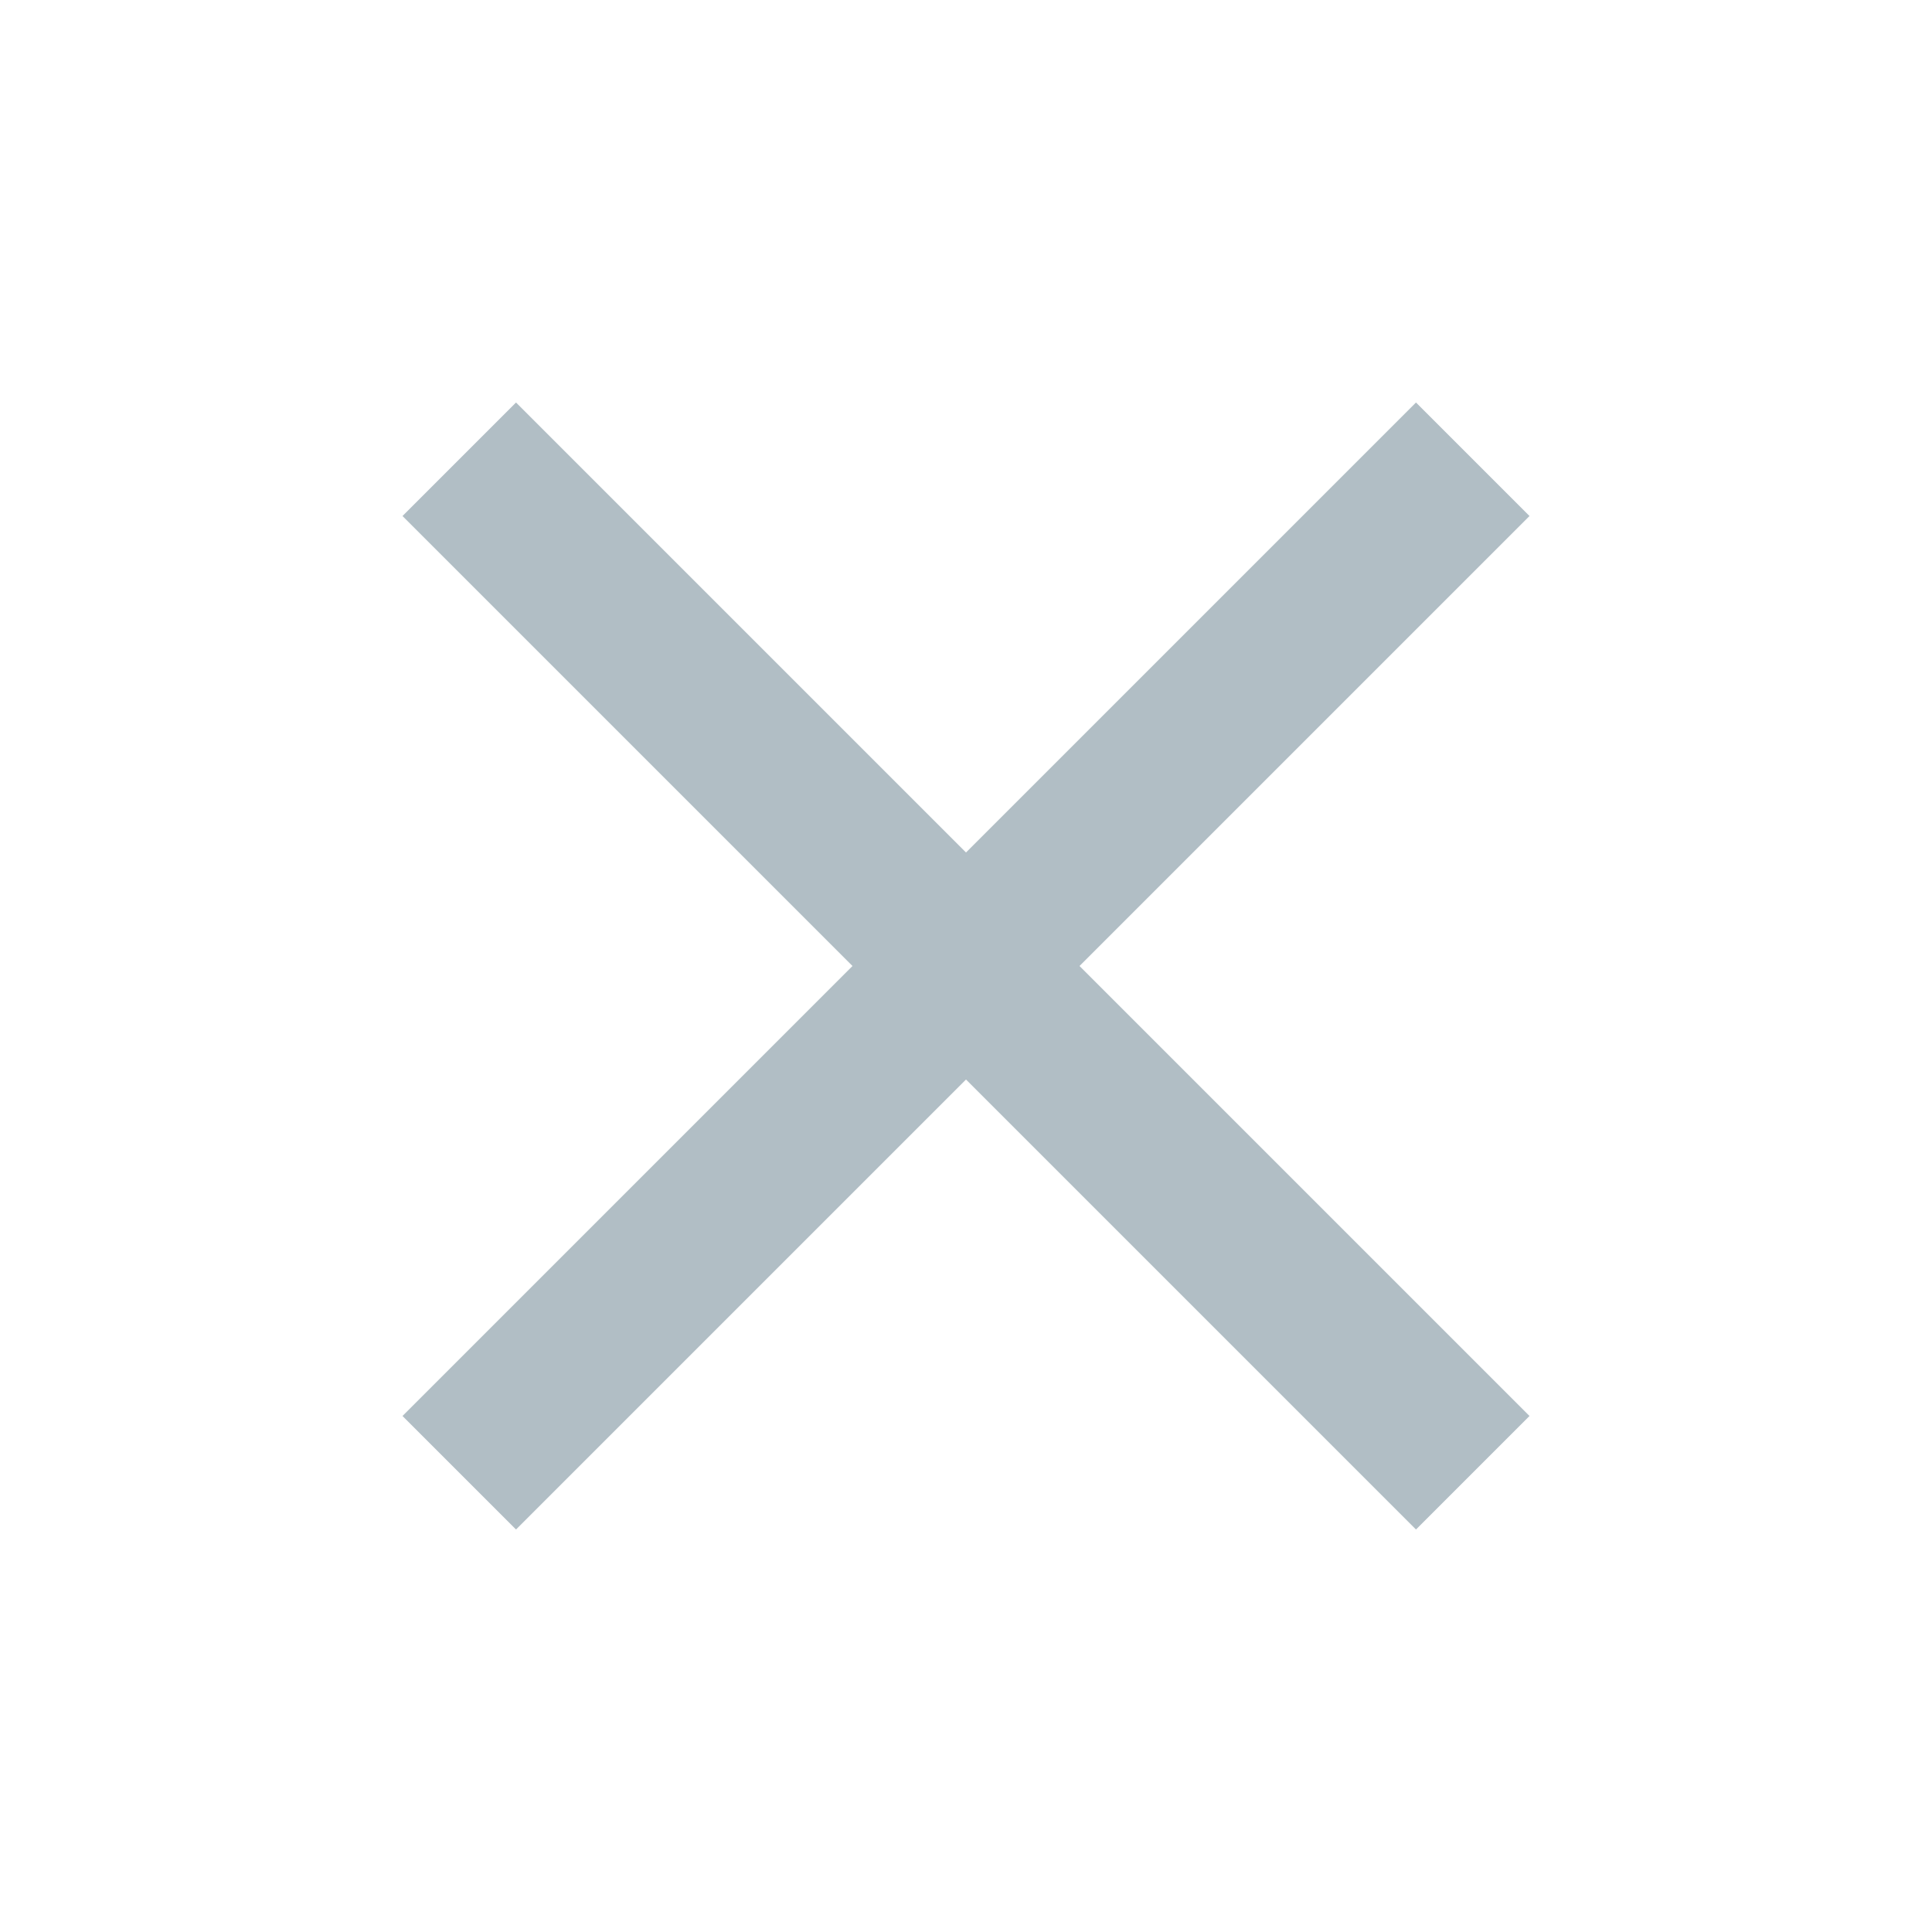
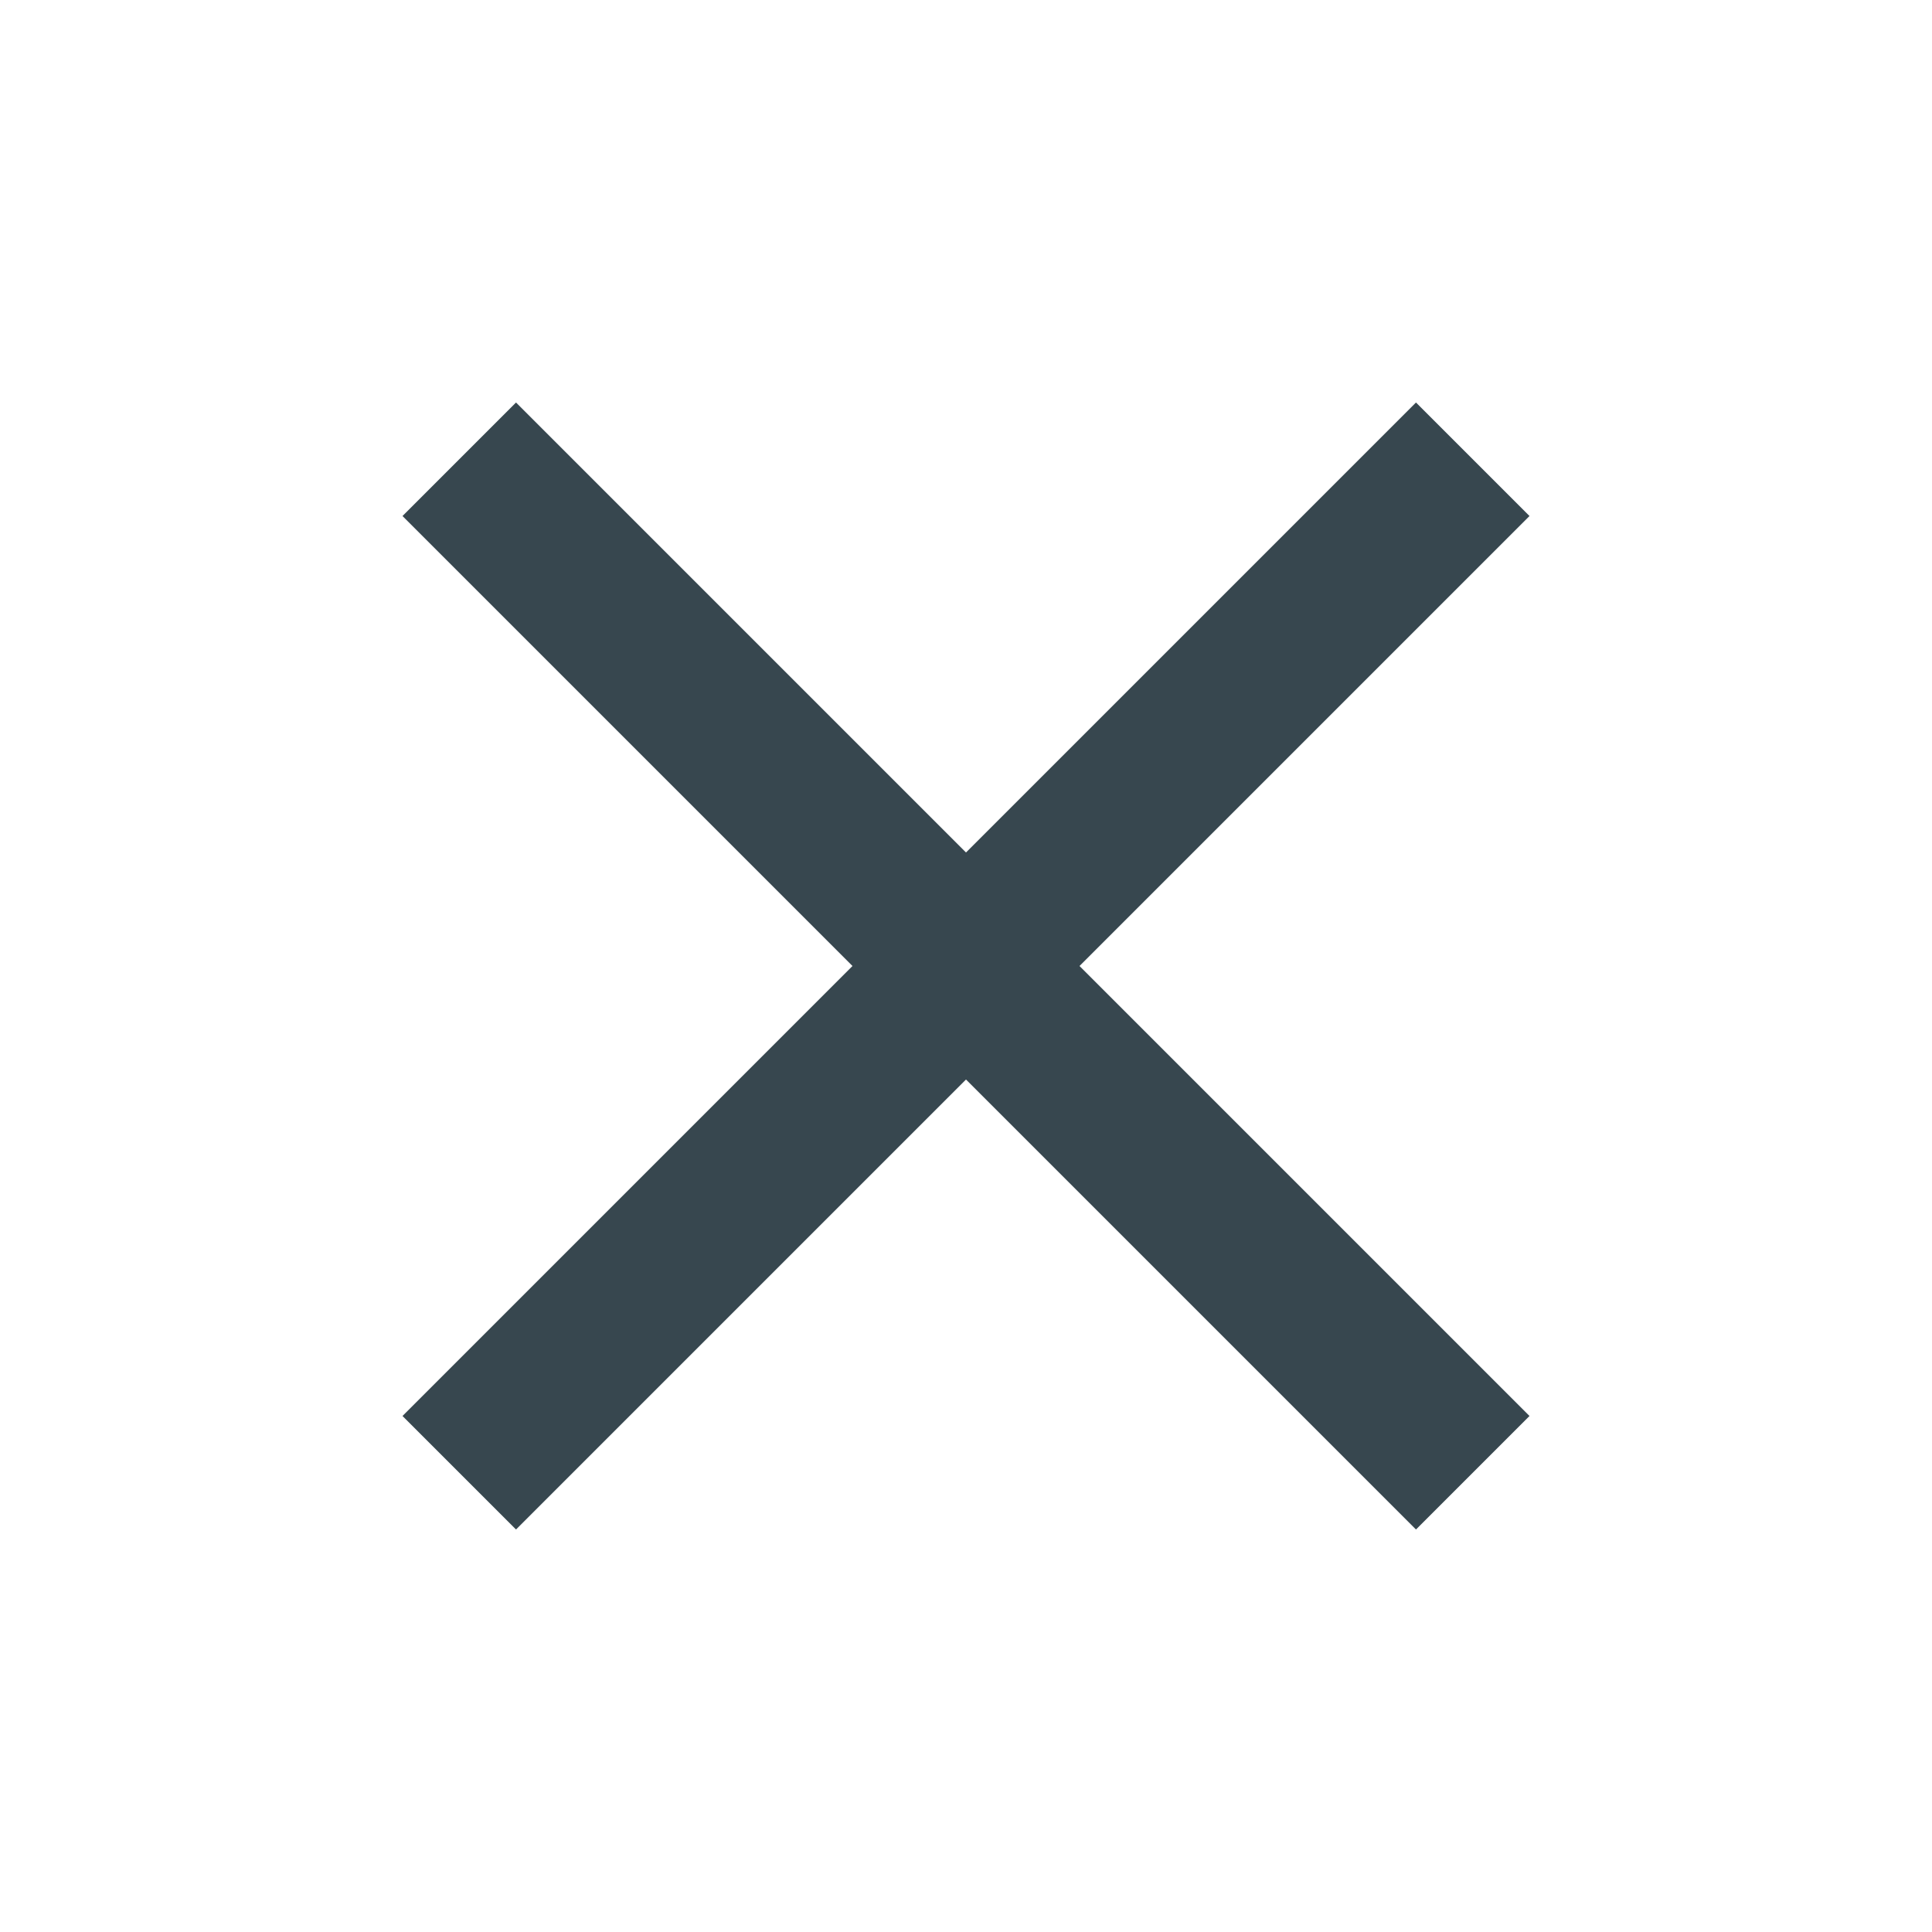
<svg xmlns="http://www.w3.org/2000/svg" id="close-24px" width="24" height="24" viewBox="0 0 24 24">
-   <path id="Path_27" data-name="Path 27" d="M19,6.41,17.59,5,12,10.59,6.41,5,5,6.41,10.59,12,5,17.59,6.41,19,12,13.41,17.59,19,19,17.59,13.41,12Z" fill="#b1bec5" />
+   <path id="Path_27" data-name="Path 27" d="M19,6.41,17.59,5,12,10.59,6.41,5,5,6.41,10.59,12,5,17.59,6.41,19,12,13.41,17.59,19,19,17.59,13.41,12Z" fill="#37474f" />
  <path id="Path_28" data-name="Path 28" d="M0,0H24V24H0Z" fill="none" />
</svg>
